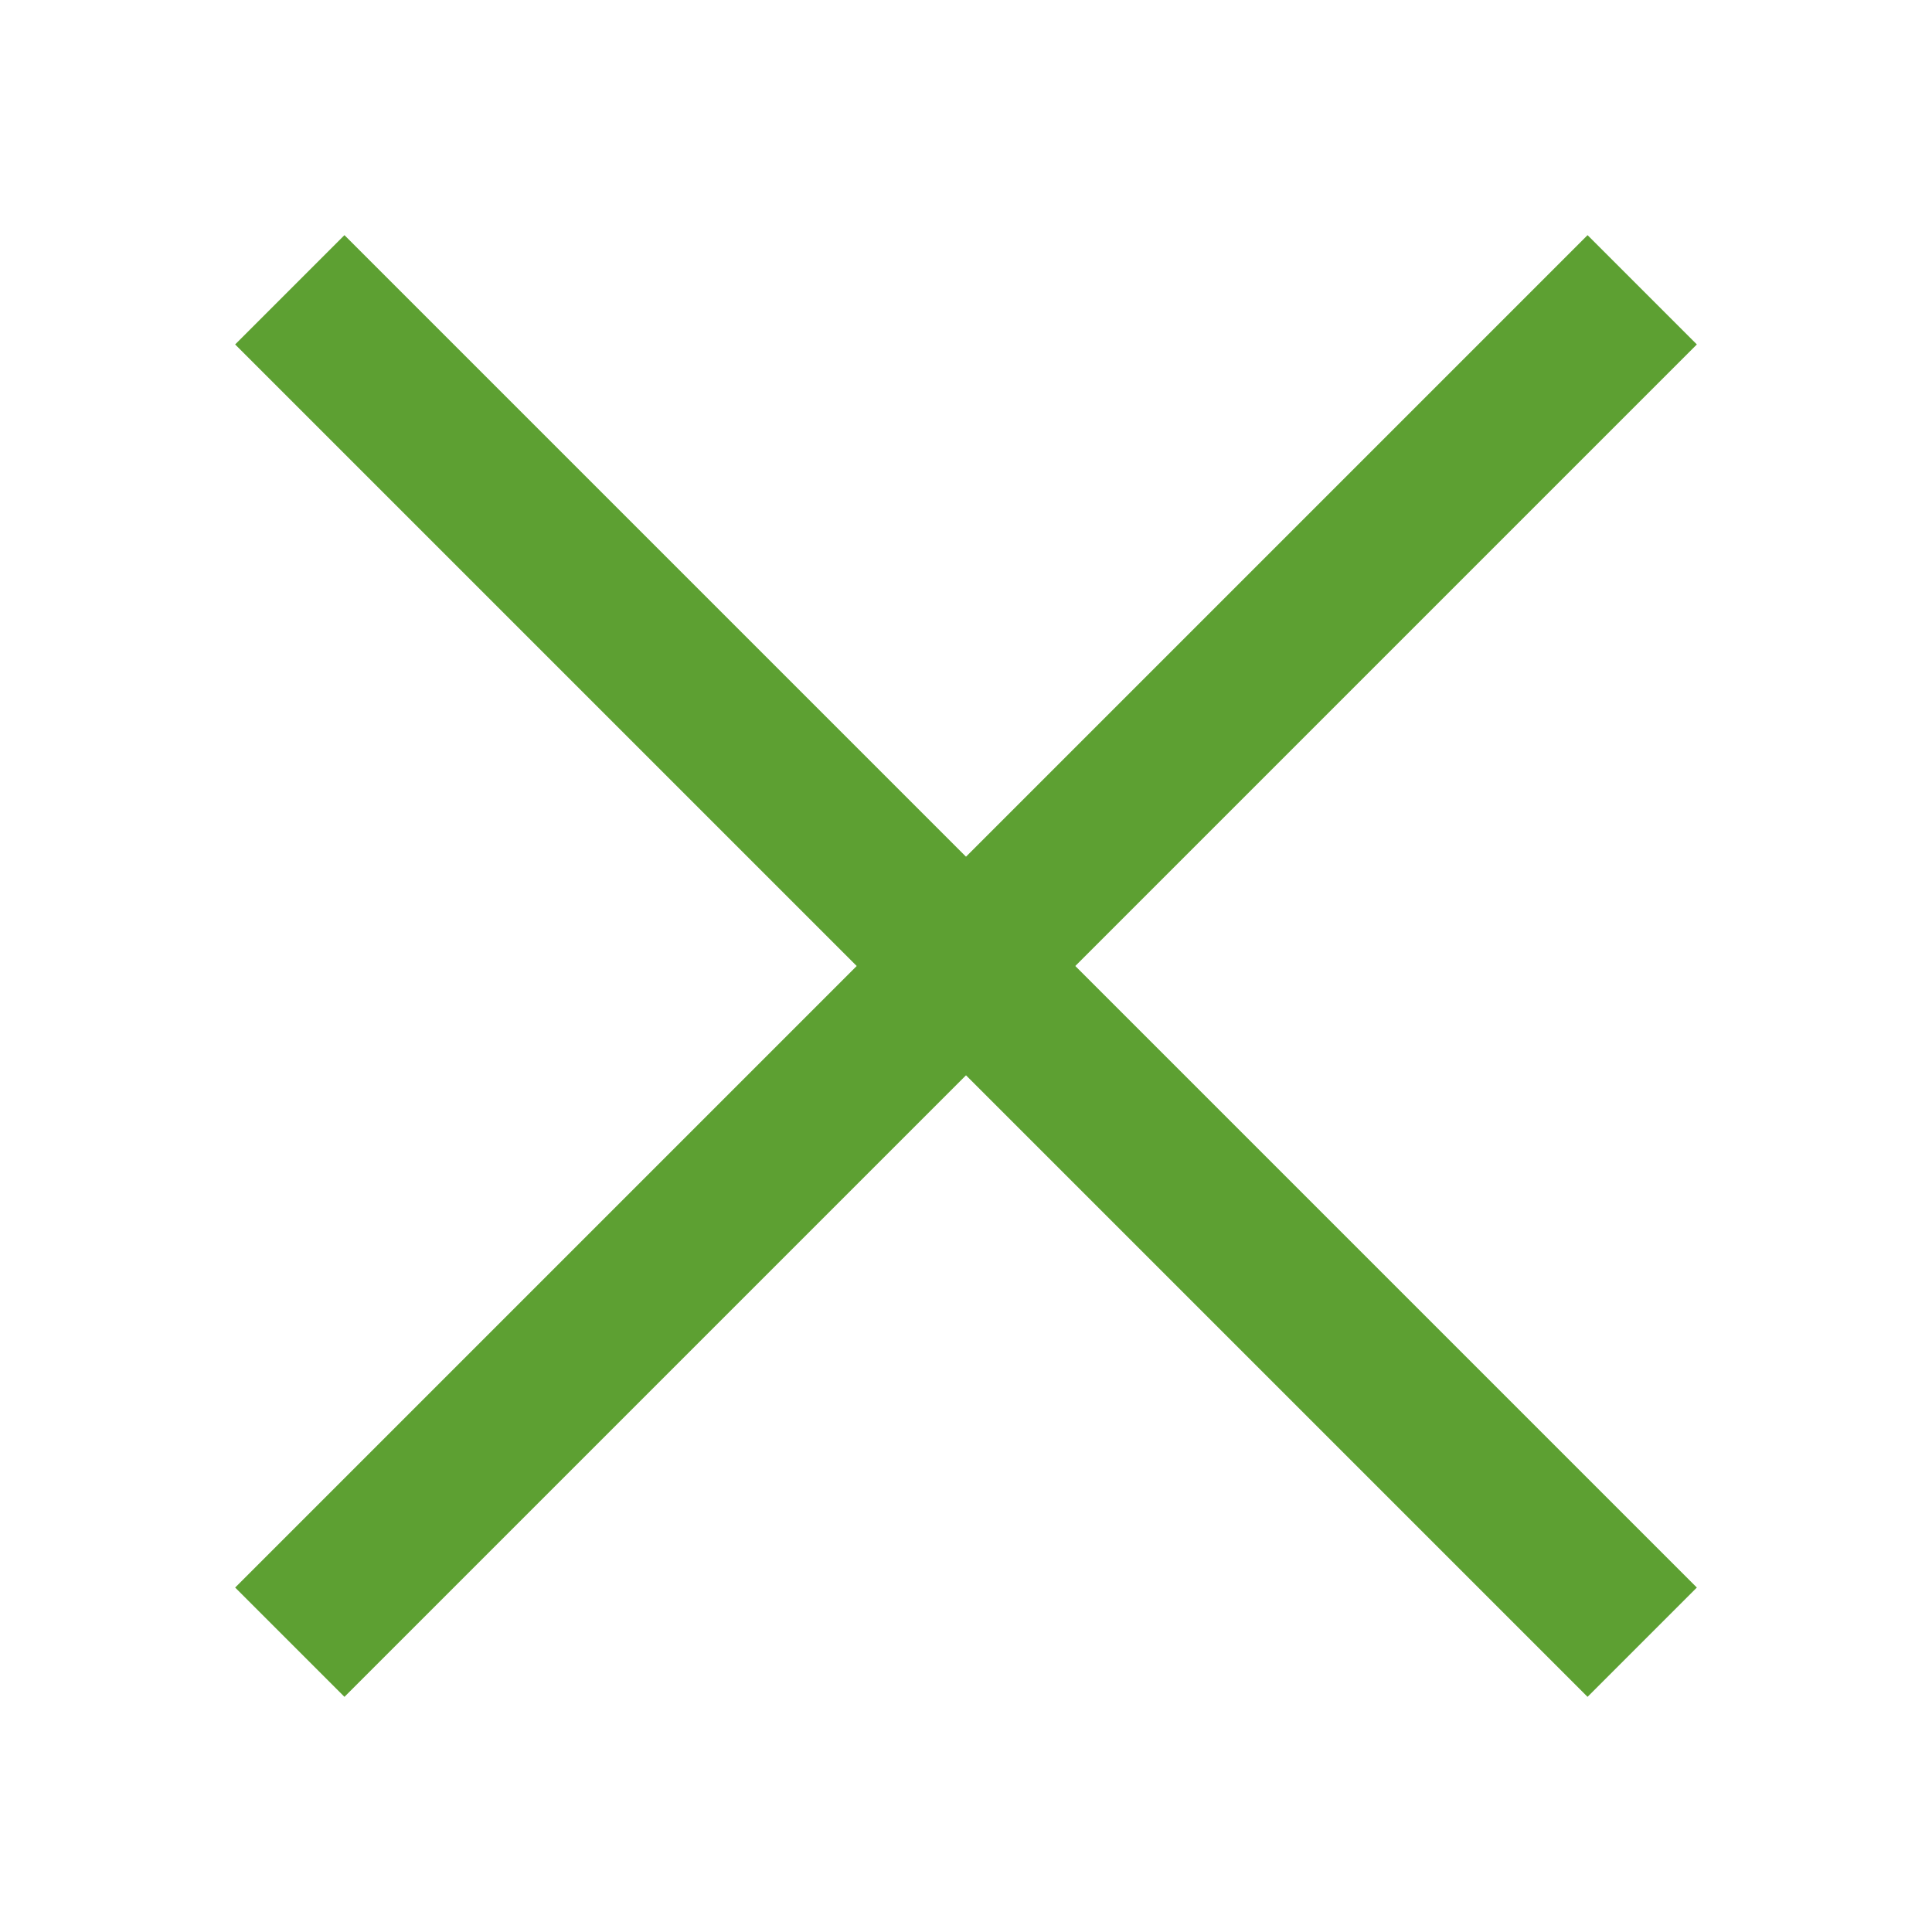
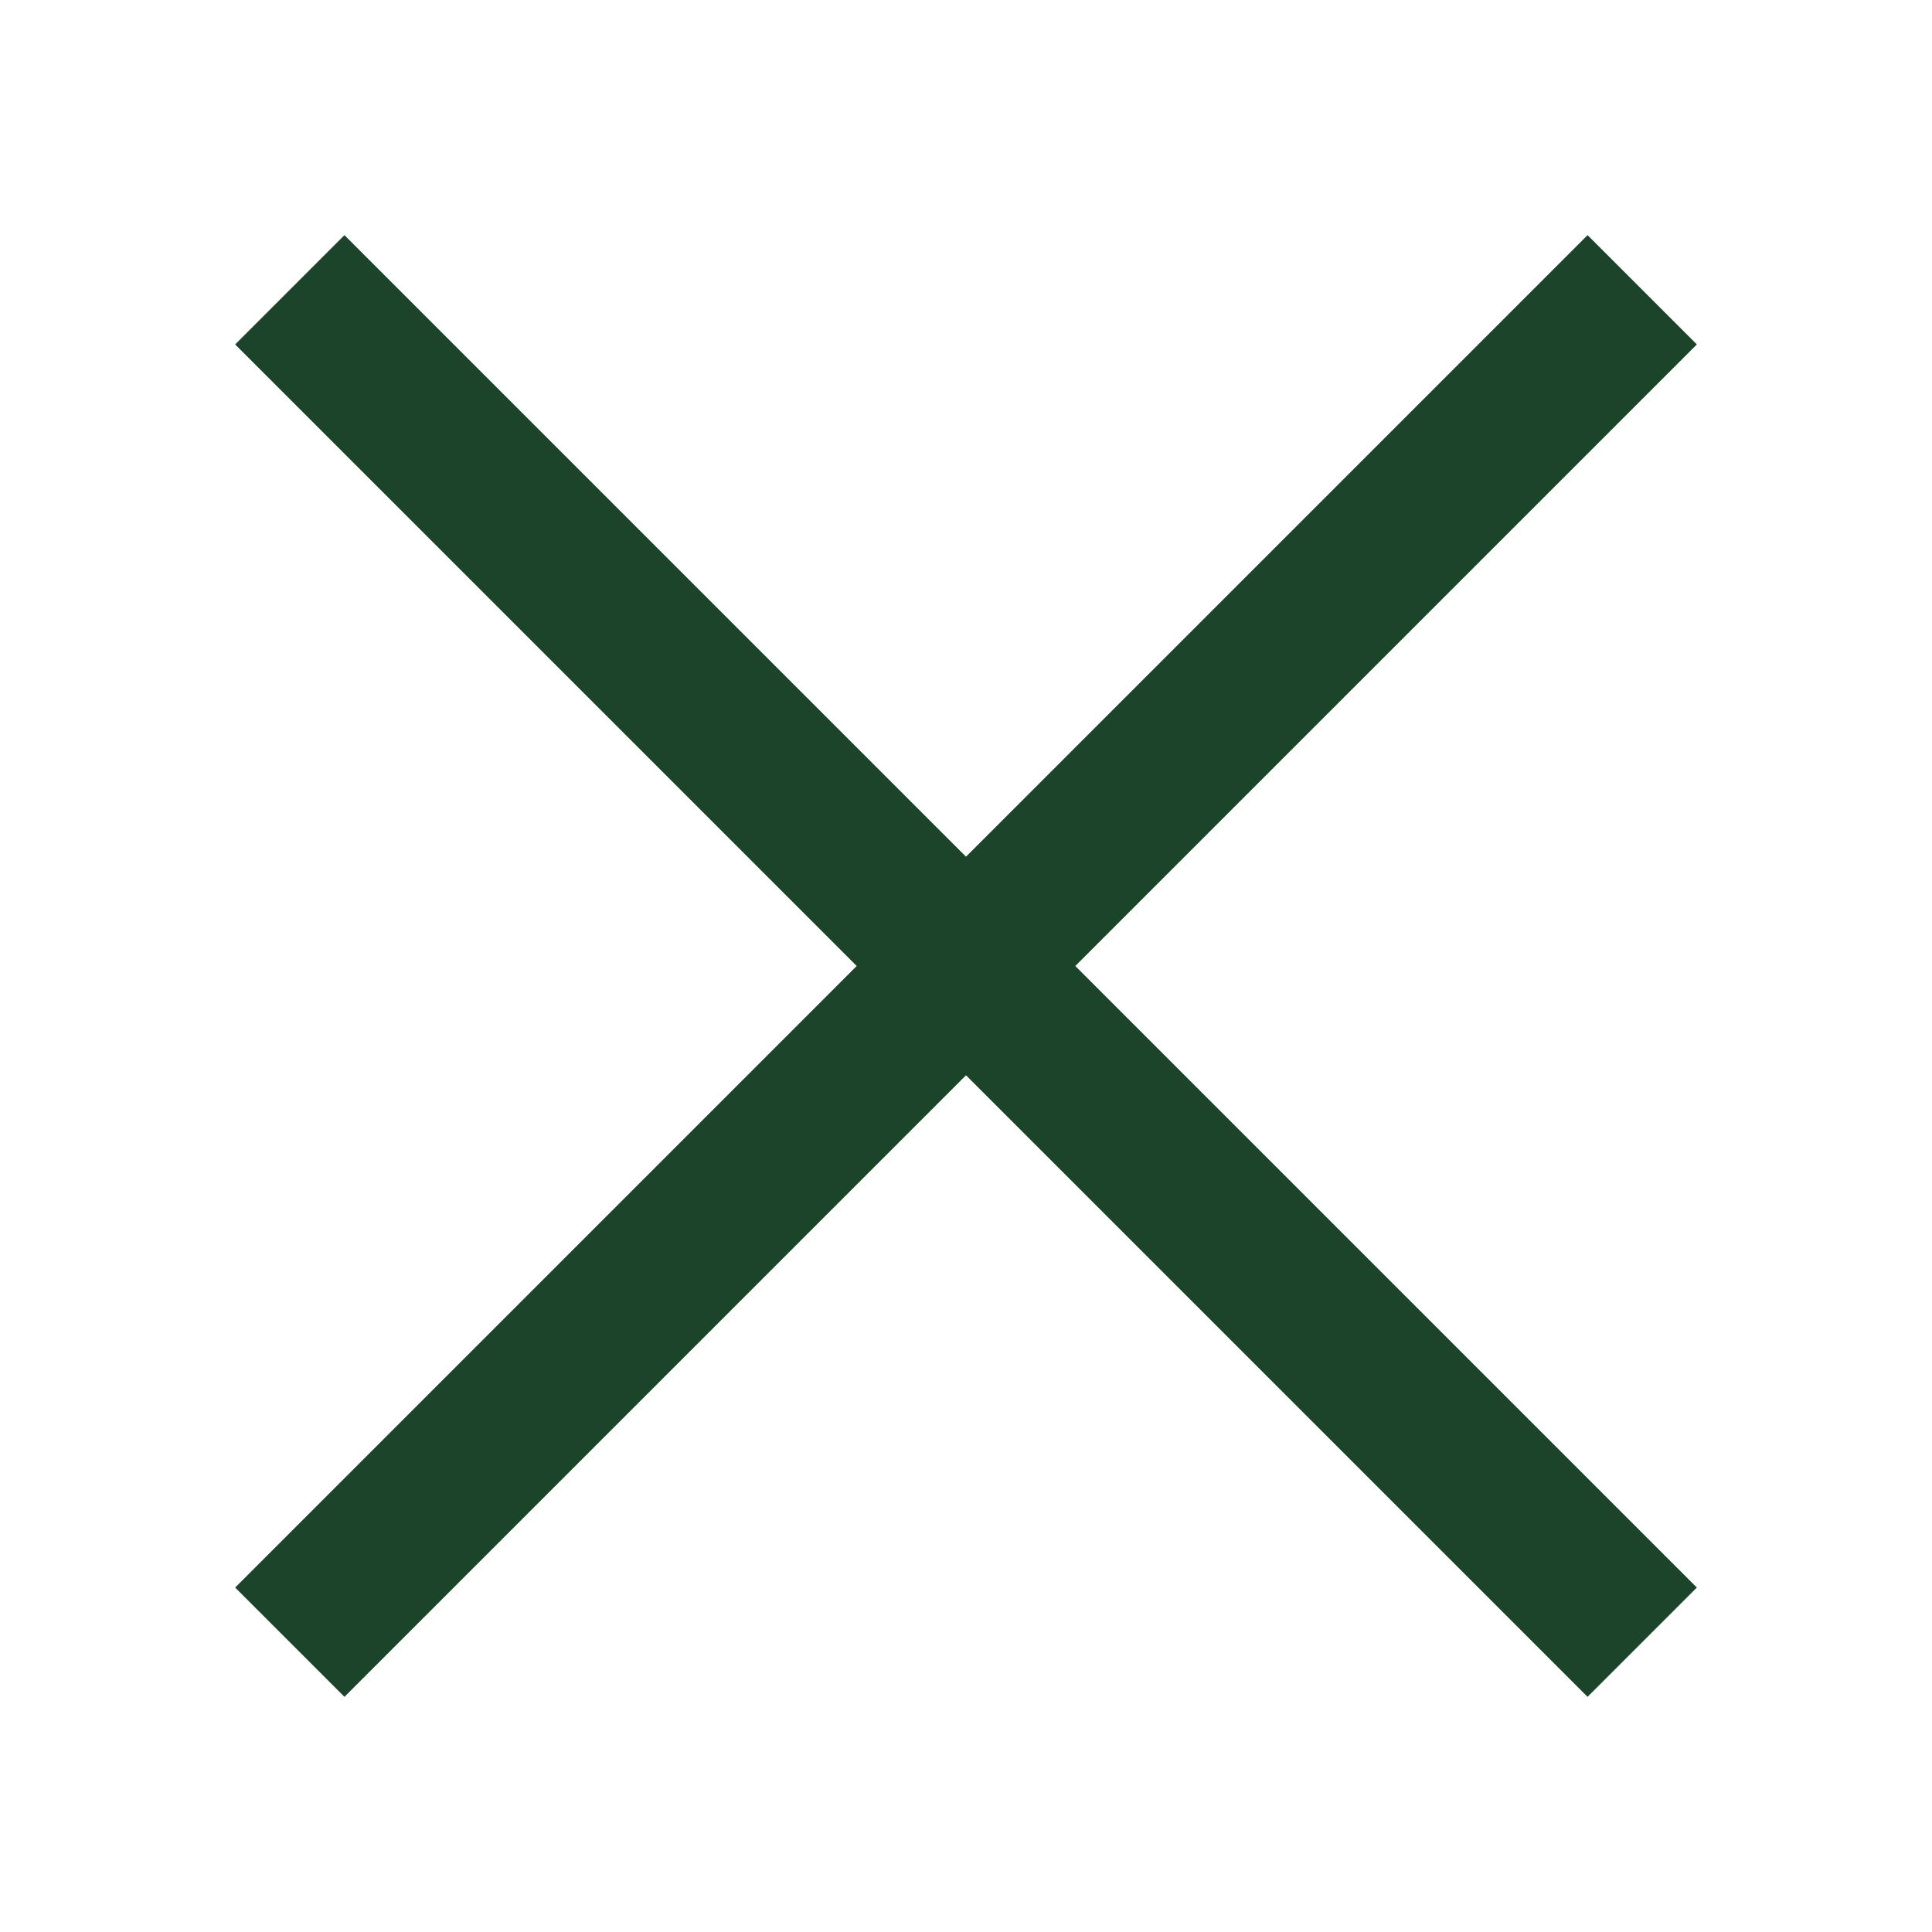
- <svg xmlns="http://www.w3.org/2000/svg" width="100" height="100" viewBox="0 0 100 100" preserveAspectRatio="none">
-   <style>line { stroke-width: 8px; stroke: #5DA032; }</style>
-   <line x1="15" y1="15" x2="85" y2="85" />
-   <line x1="85" y1="15" x2="15" y2="85" />
+ <svg xmlns="http://www.w3.org/2000/svg" version="1.1" id="Layer_1" x="0px" y="0px" viewBox="0 0 100 100" style="enable-background:new 0 0 100 100;" xml:space="preserve">
+   <style type="text/css">
+ 	.st0{fill:none;stroke:#1B442B;stroke-width:8;}
+ </style>
+   <line class="st0" x1="15" y1="15" x2="85" y2="85" />
+   <line class="st0" x1="85" y1="15" x2="15" y2="85" />
</svg>
